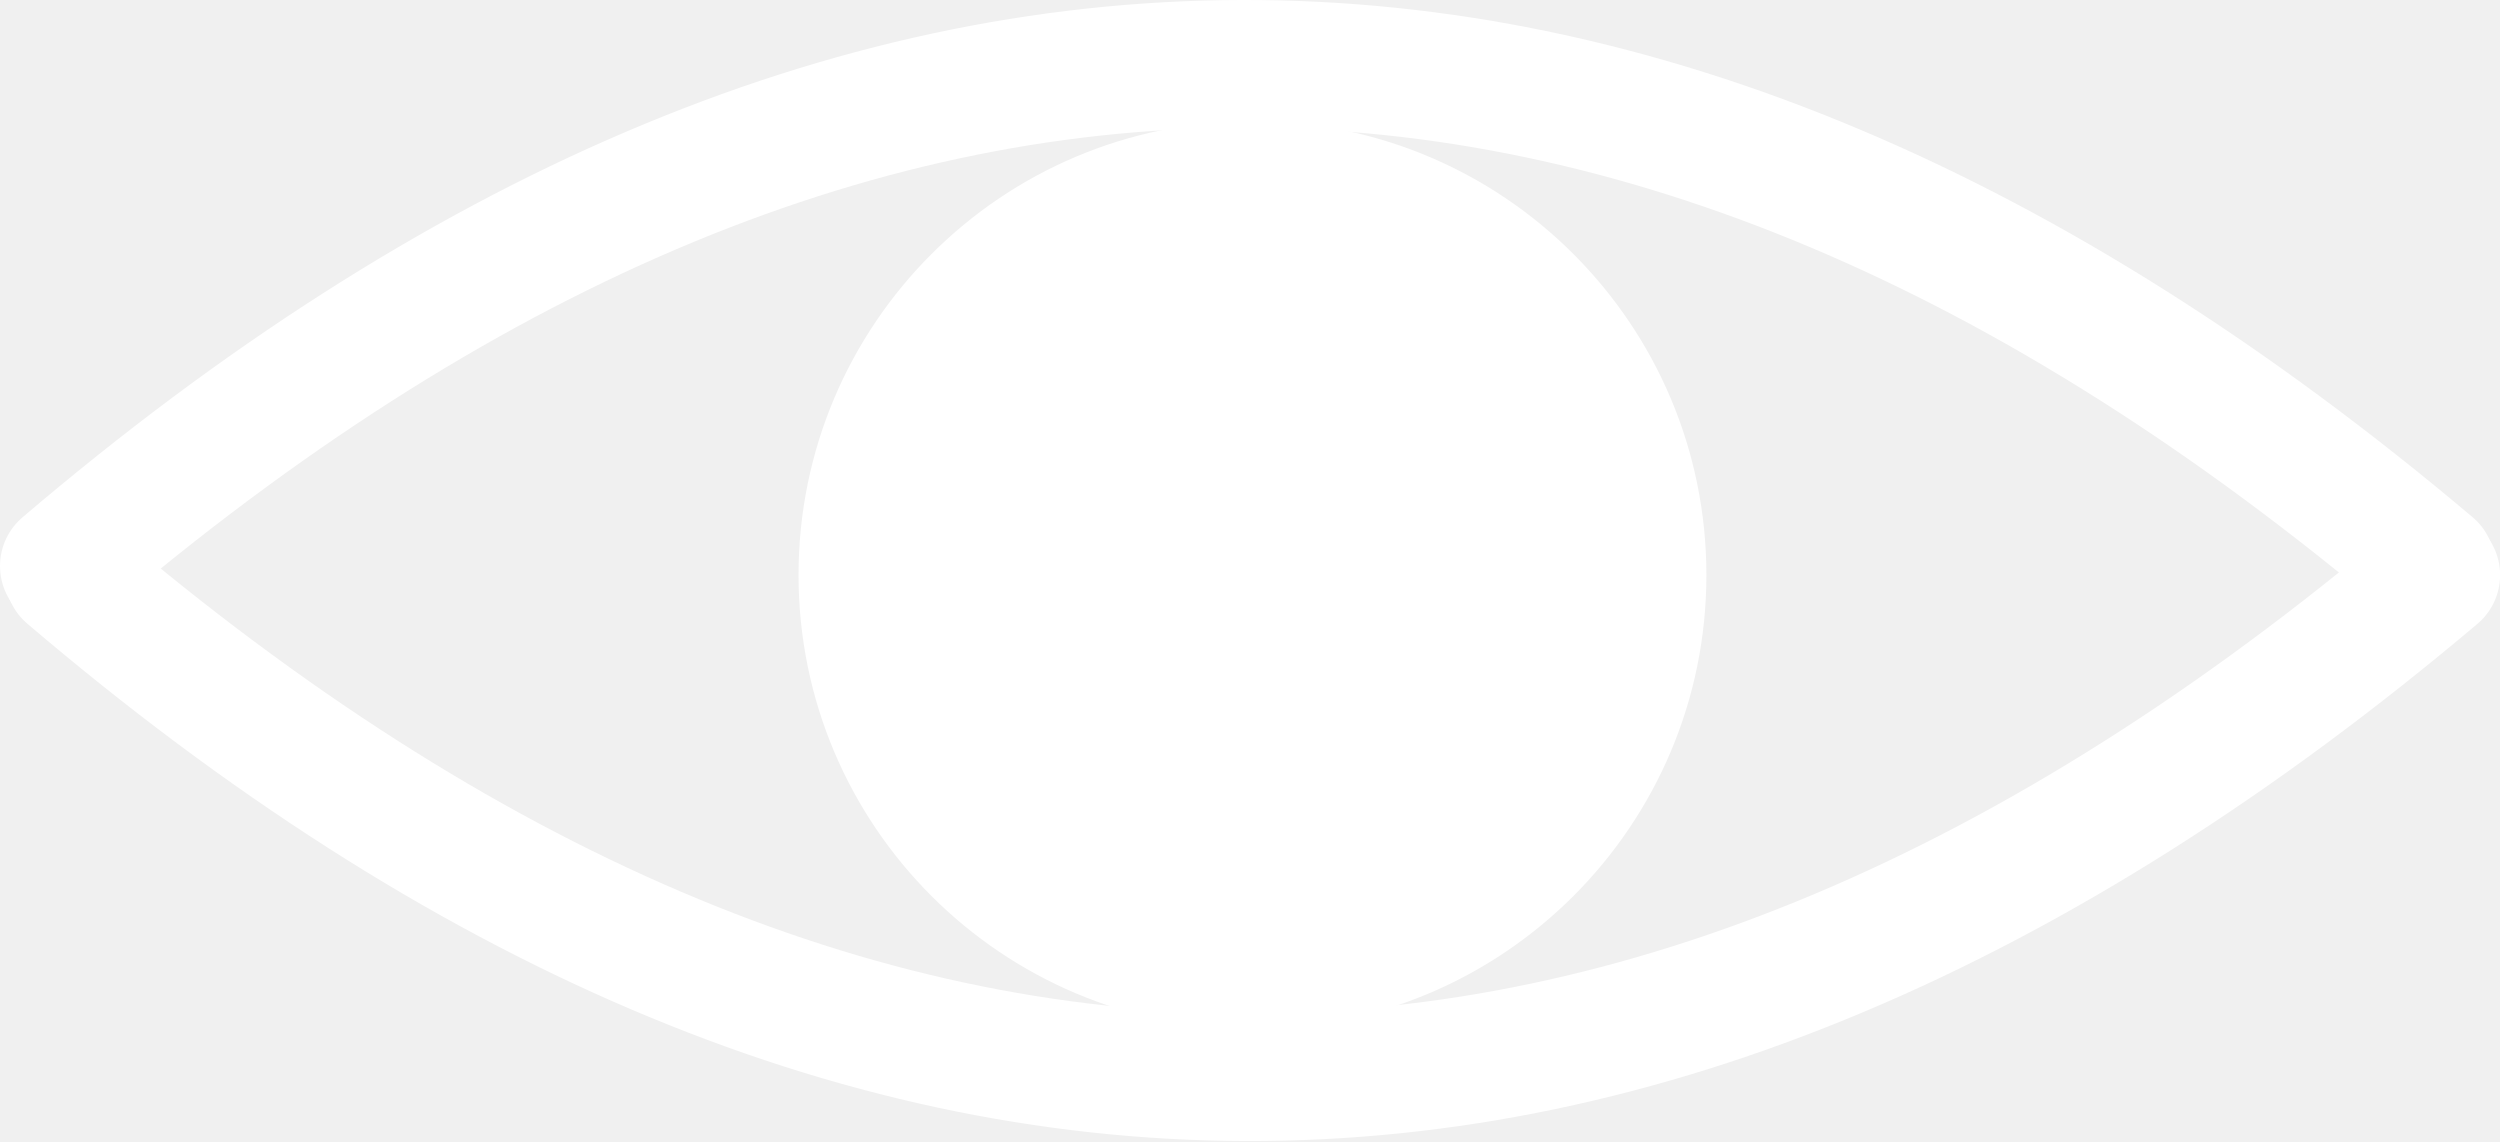
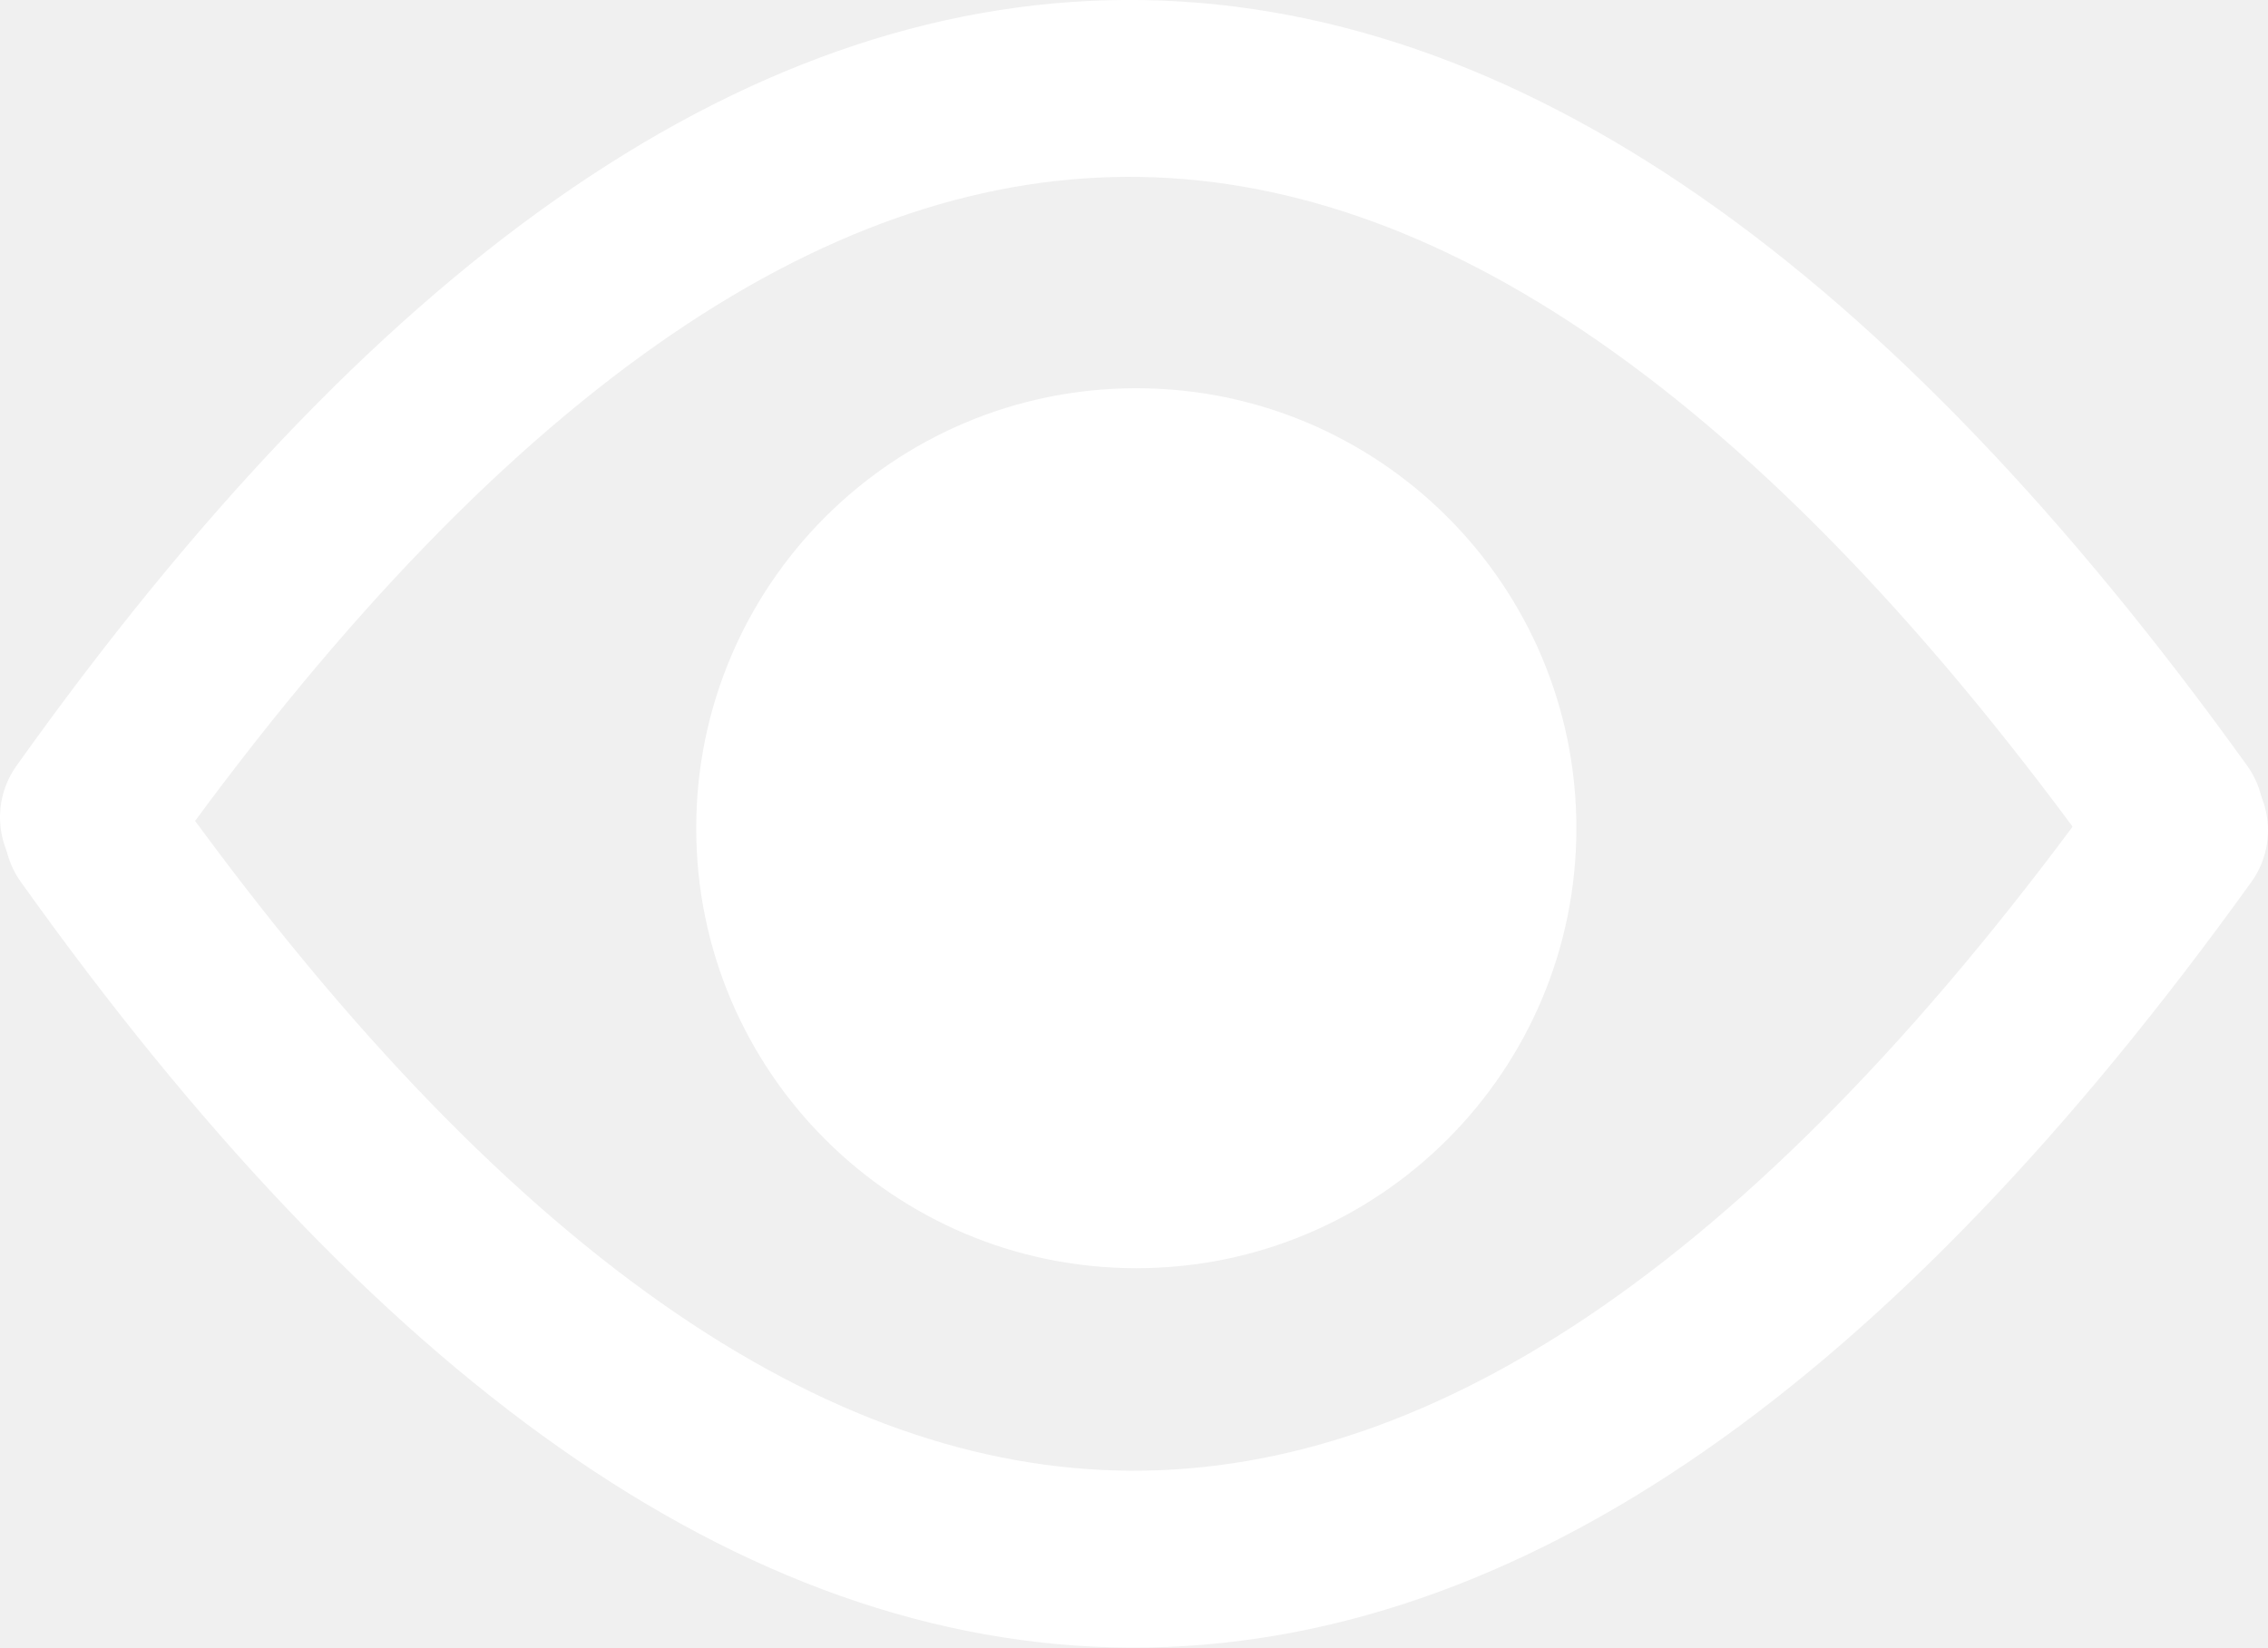
- <svg xmlns="http://www.w3.org/2000/svg" id="Layer_2" data-name="Layer 2" viewBox="0 0 273.94 125.03">
-   <g id="Layer_41" data-name="Layer 41">
-     <path d="M7.53,63.01c85.58,72.93,172.04,73.79,259.42,0" style="fill: none; stroke: #fff; stroke-linecap: round; stroke-miterlimit: 10; stroke-width: 14px;" />
-     <path d="M7,62.02c85.58-72.93,172.04-73.79,259.42,0" style="fill: none; stroke: #fff; stroke-linecap: round; stroke-miterlimit: 10; stroke-width: 14px;" />
-     <circle cx="137.24" cy="63.01" r="49.74" style="fill: #fff;" />
+ <svg xmlns="http://www.w3.org/2000/svg" id="Layer_2" data-name="Layer 2" viewBox="0 0 256.34 186.27">
+   <g id="EYEEE">
+     <g>
+       <path d="M10.48,93.87c77.81,109.21,156.42,110.51,235.86,0" style="fill: none; stroke: #fff; stroke-linecap: round; stroke-miterlimit: 10; stroke-width: 20px;" />
+       <path d="M10,92.39c77.81-109.21,156.42-110.51,235.86,0" style="fill: none; stroke: #fff; stroke-linecap: round; stroke-miterlimit: 10; stroke-width: 20px;" />
+       <circle cx="128.43" cy="93.63" r="49.74" style="fill: #fff;" />
+     </g>
  </g>
</svg>
